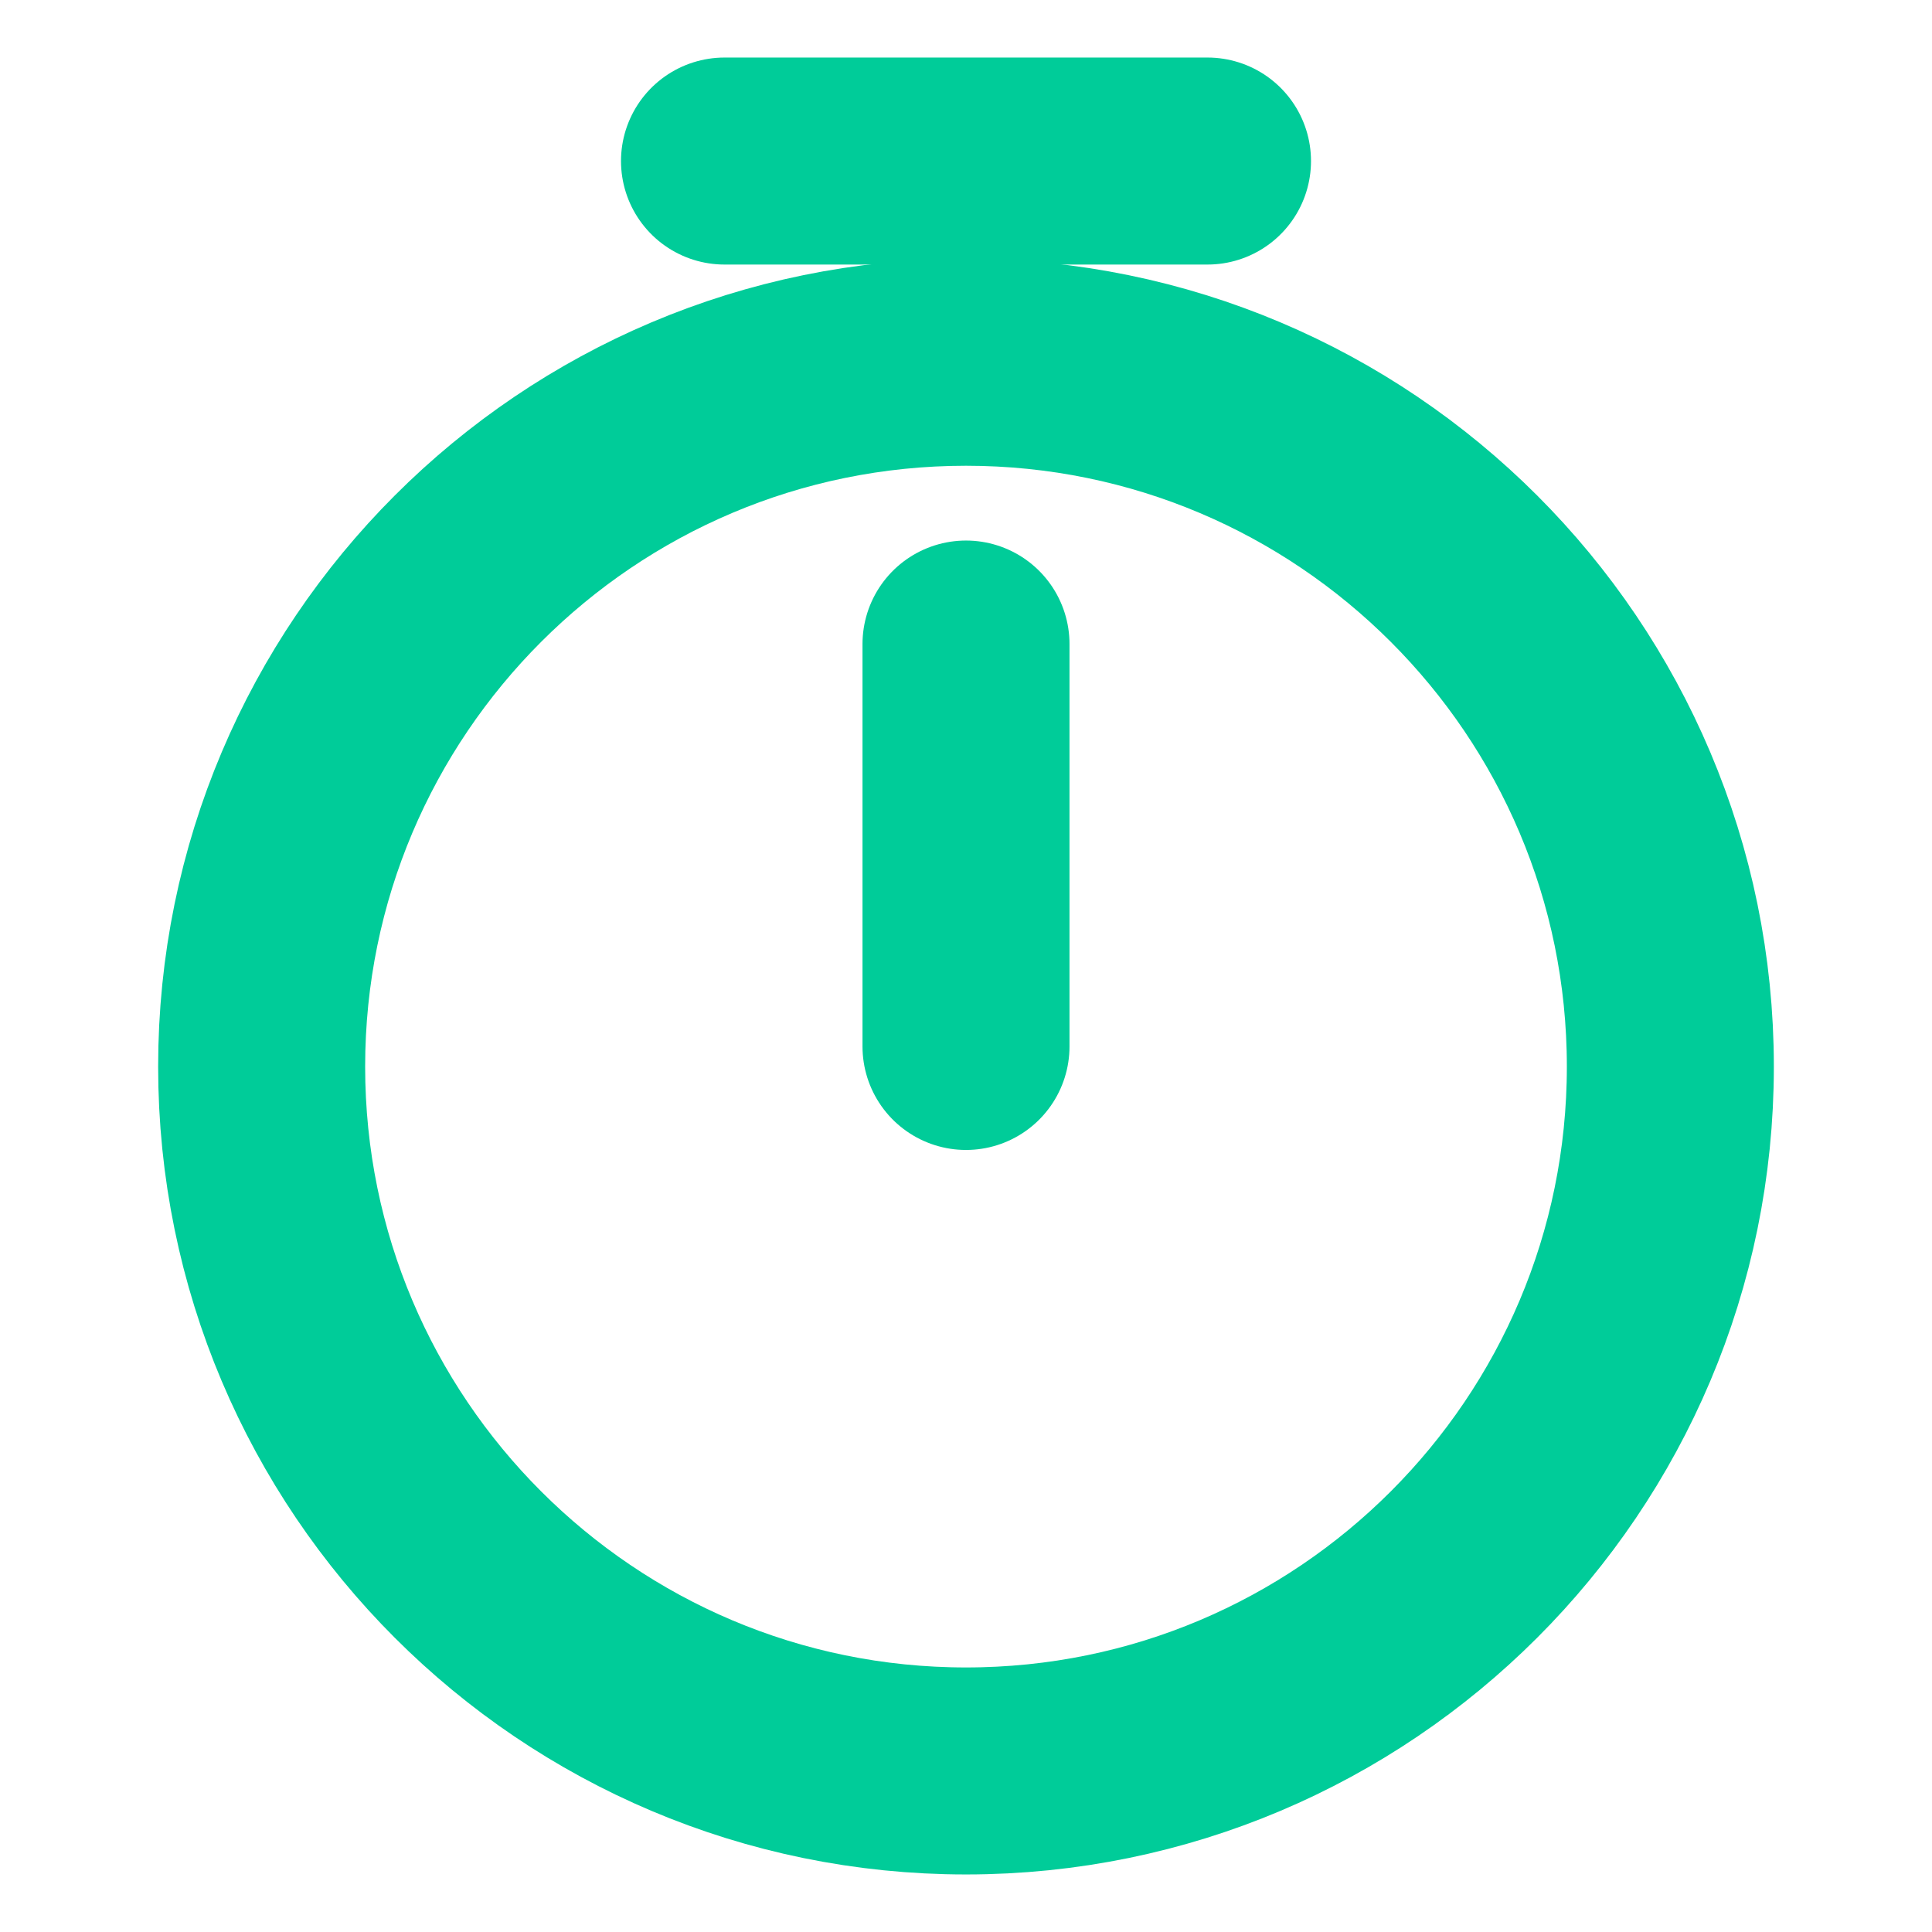
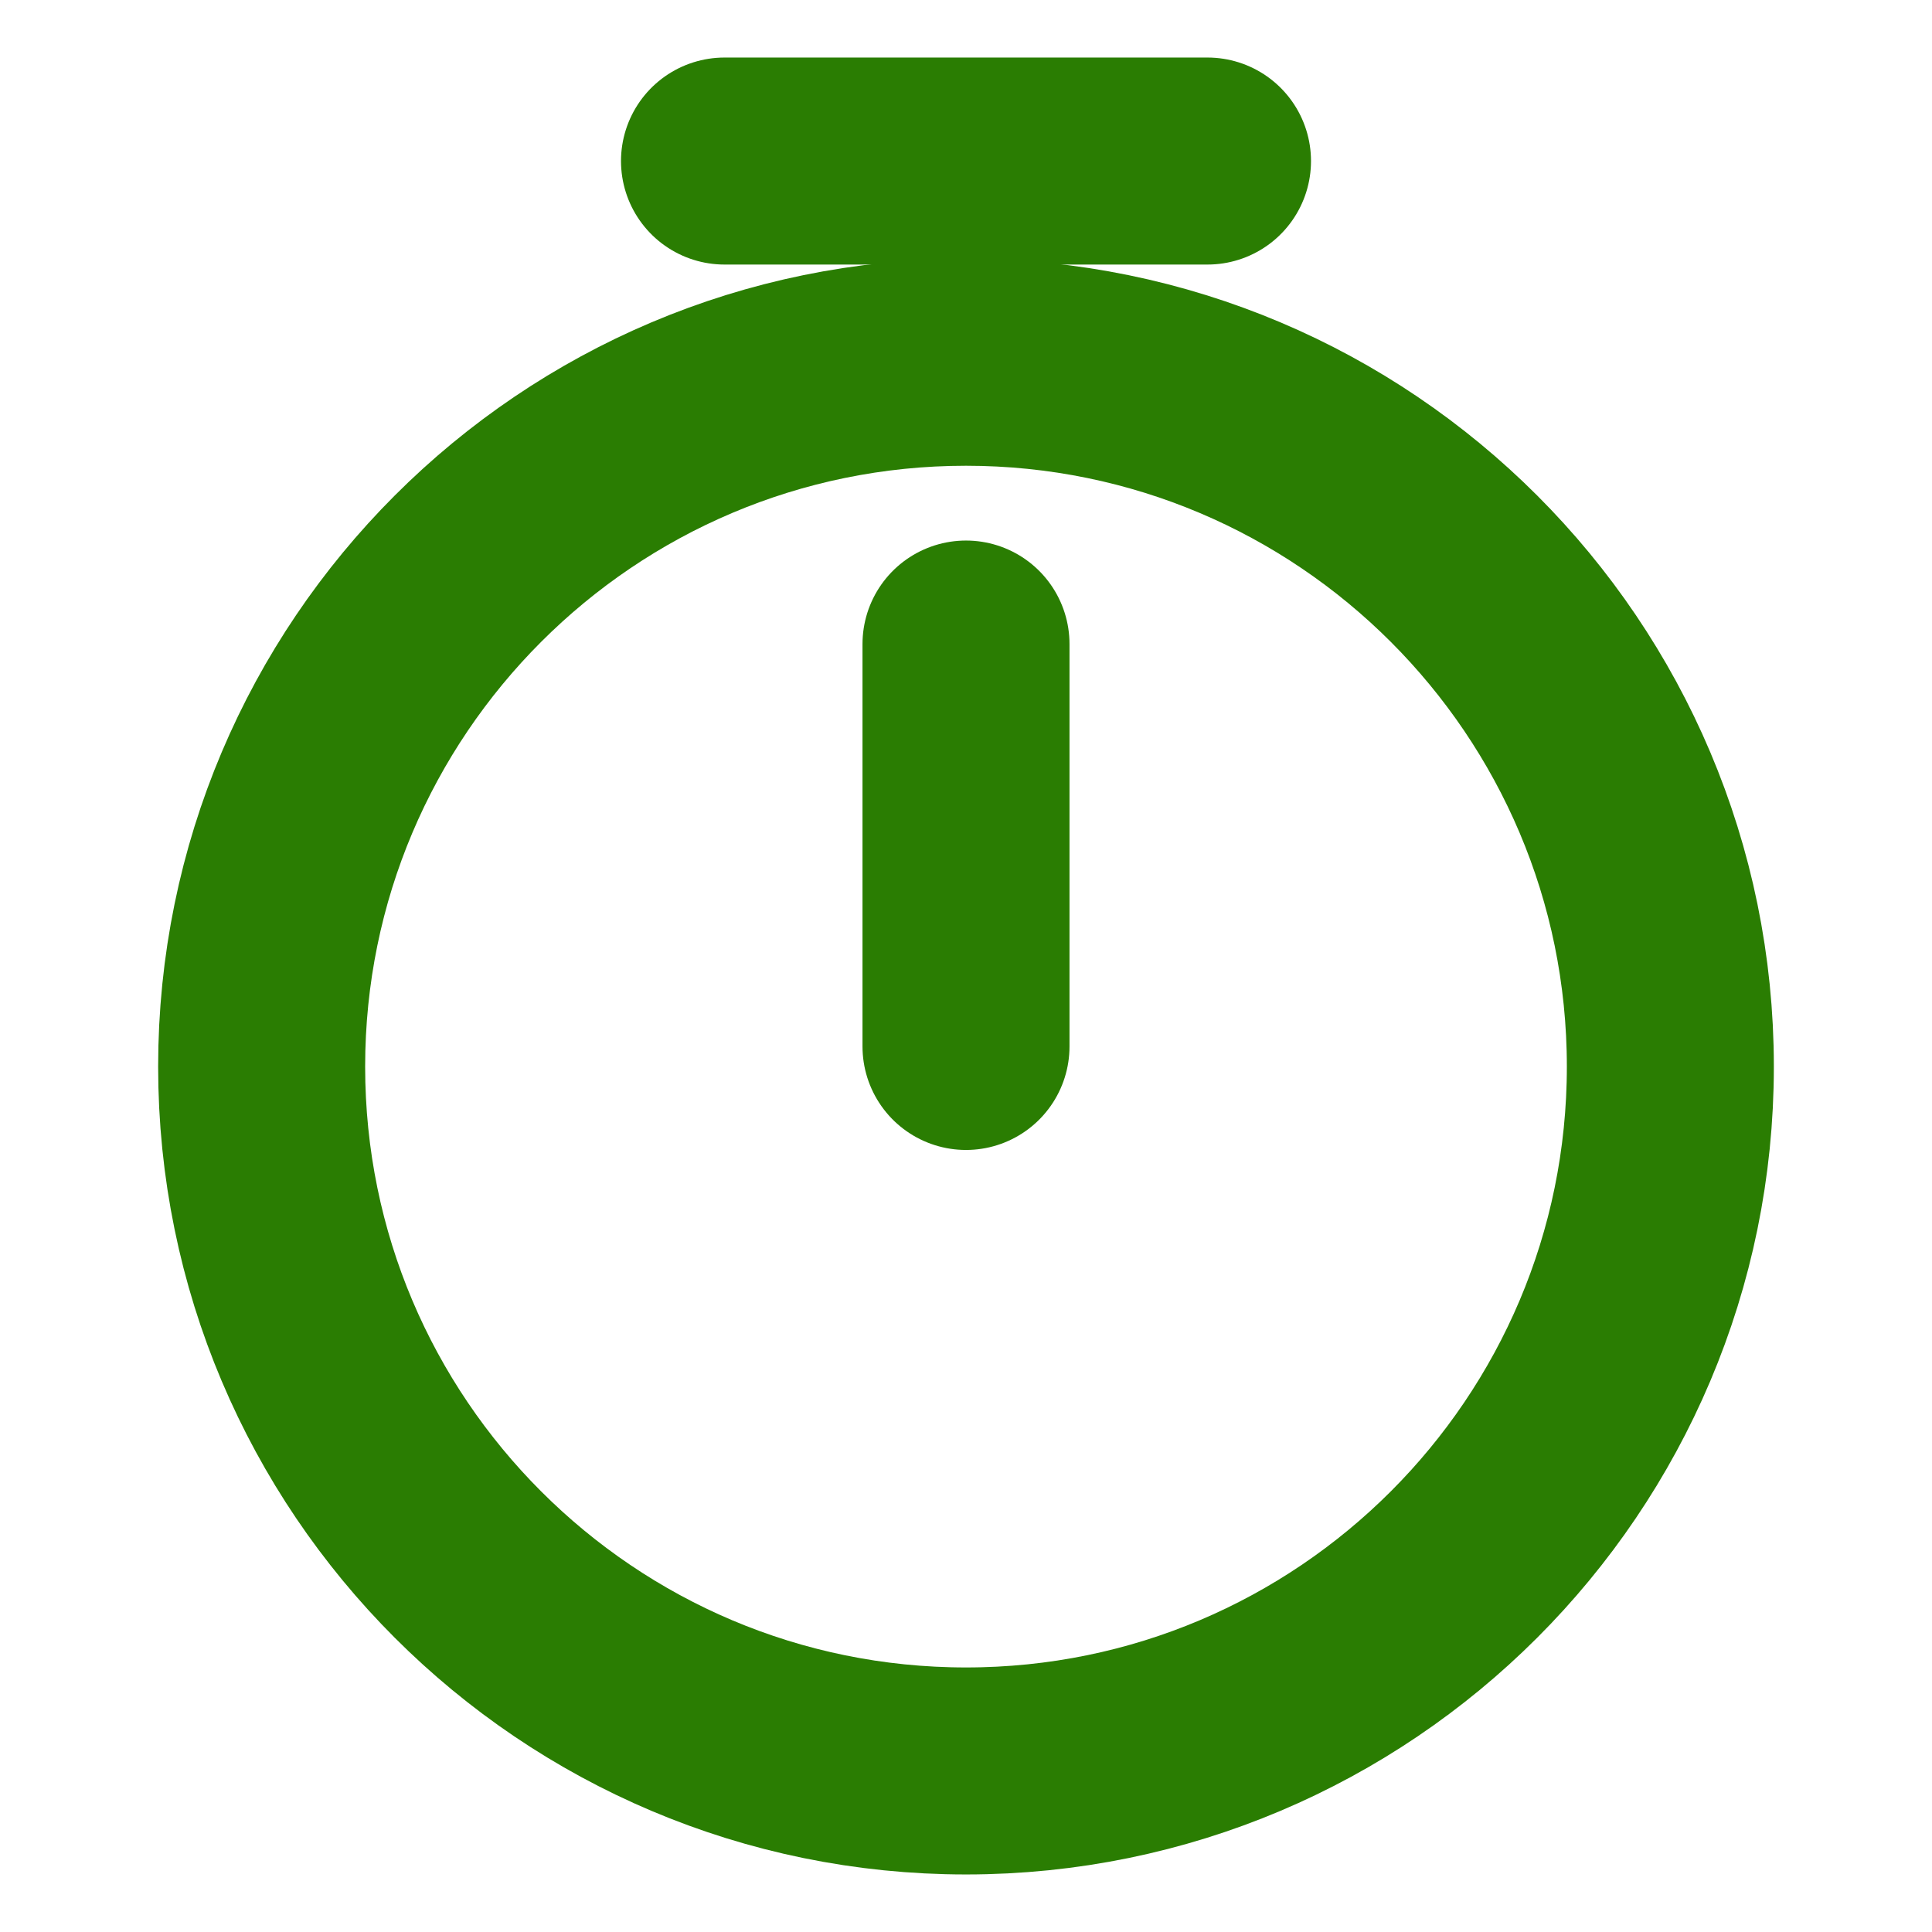
<svg xmlns="http://www.w3.org/2000/svg" width="14" height="14" viewBox="0 0 14 14" fill="none">
-   <path d="M12.104 7.729C12.104 10.547 9.817 12.833 7 12.833C4.182 12.833 1.896 10.547 1.896 7.729C1.896 4.912 4.182 2.625 7 2.625C9.817 2.625 12.104 4.912 12.104 7.729Z" stroke="#00CC99" stroke-width="1.5" stroke-linecap="round" stroke-linejoin="round" />
-   <path d="M7 4.667V7.583" stroke="#00CC99" stroke-width="1.5" stroke-linecap="round" stroke-linejoin="round" />
-   <path d="M5.25 1.167H8.75" stroke="#00CC99" stroke-width="1.5" stroke-miterlimit="10" stroke-linecap="round" stroke-linejoin="round" />
+   <path d="M12.104 7.729C12.104 10.547 9.817 12.833 7 12.833C4.182 12.833 1.896 10.547 1.896 7.729C1.896 4.912 4.182 2.625 7 2.625C9.817 2.625 12.104 4.912 12.104 7.729Z" stroke="#2a7d02" stroke-width="1.5" stroke-linecap="round" stroke-linejoin="round" />
+   <path d="M7 4.667V7.583" stroke="#2a7d02" stroke-width="1.5" stroke-linecap="round" stroke-linejoin="round" />
+   <path d="M5.25 1.167H8.75" stroke="#2a7d02" stroke-width="1.5" stroke-miterlimit="10" stroke-linecap="round" stroke-linejoin="round" />
</svg>
